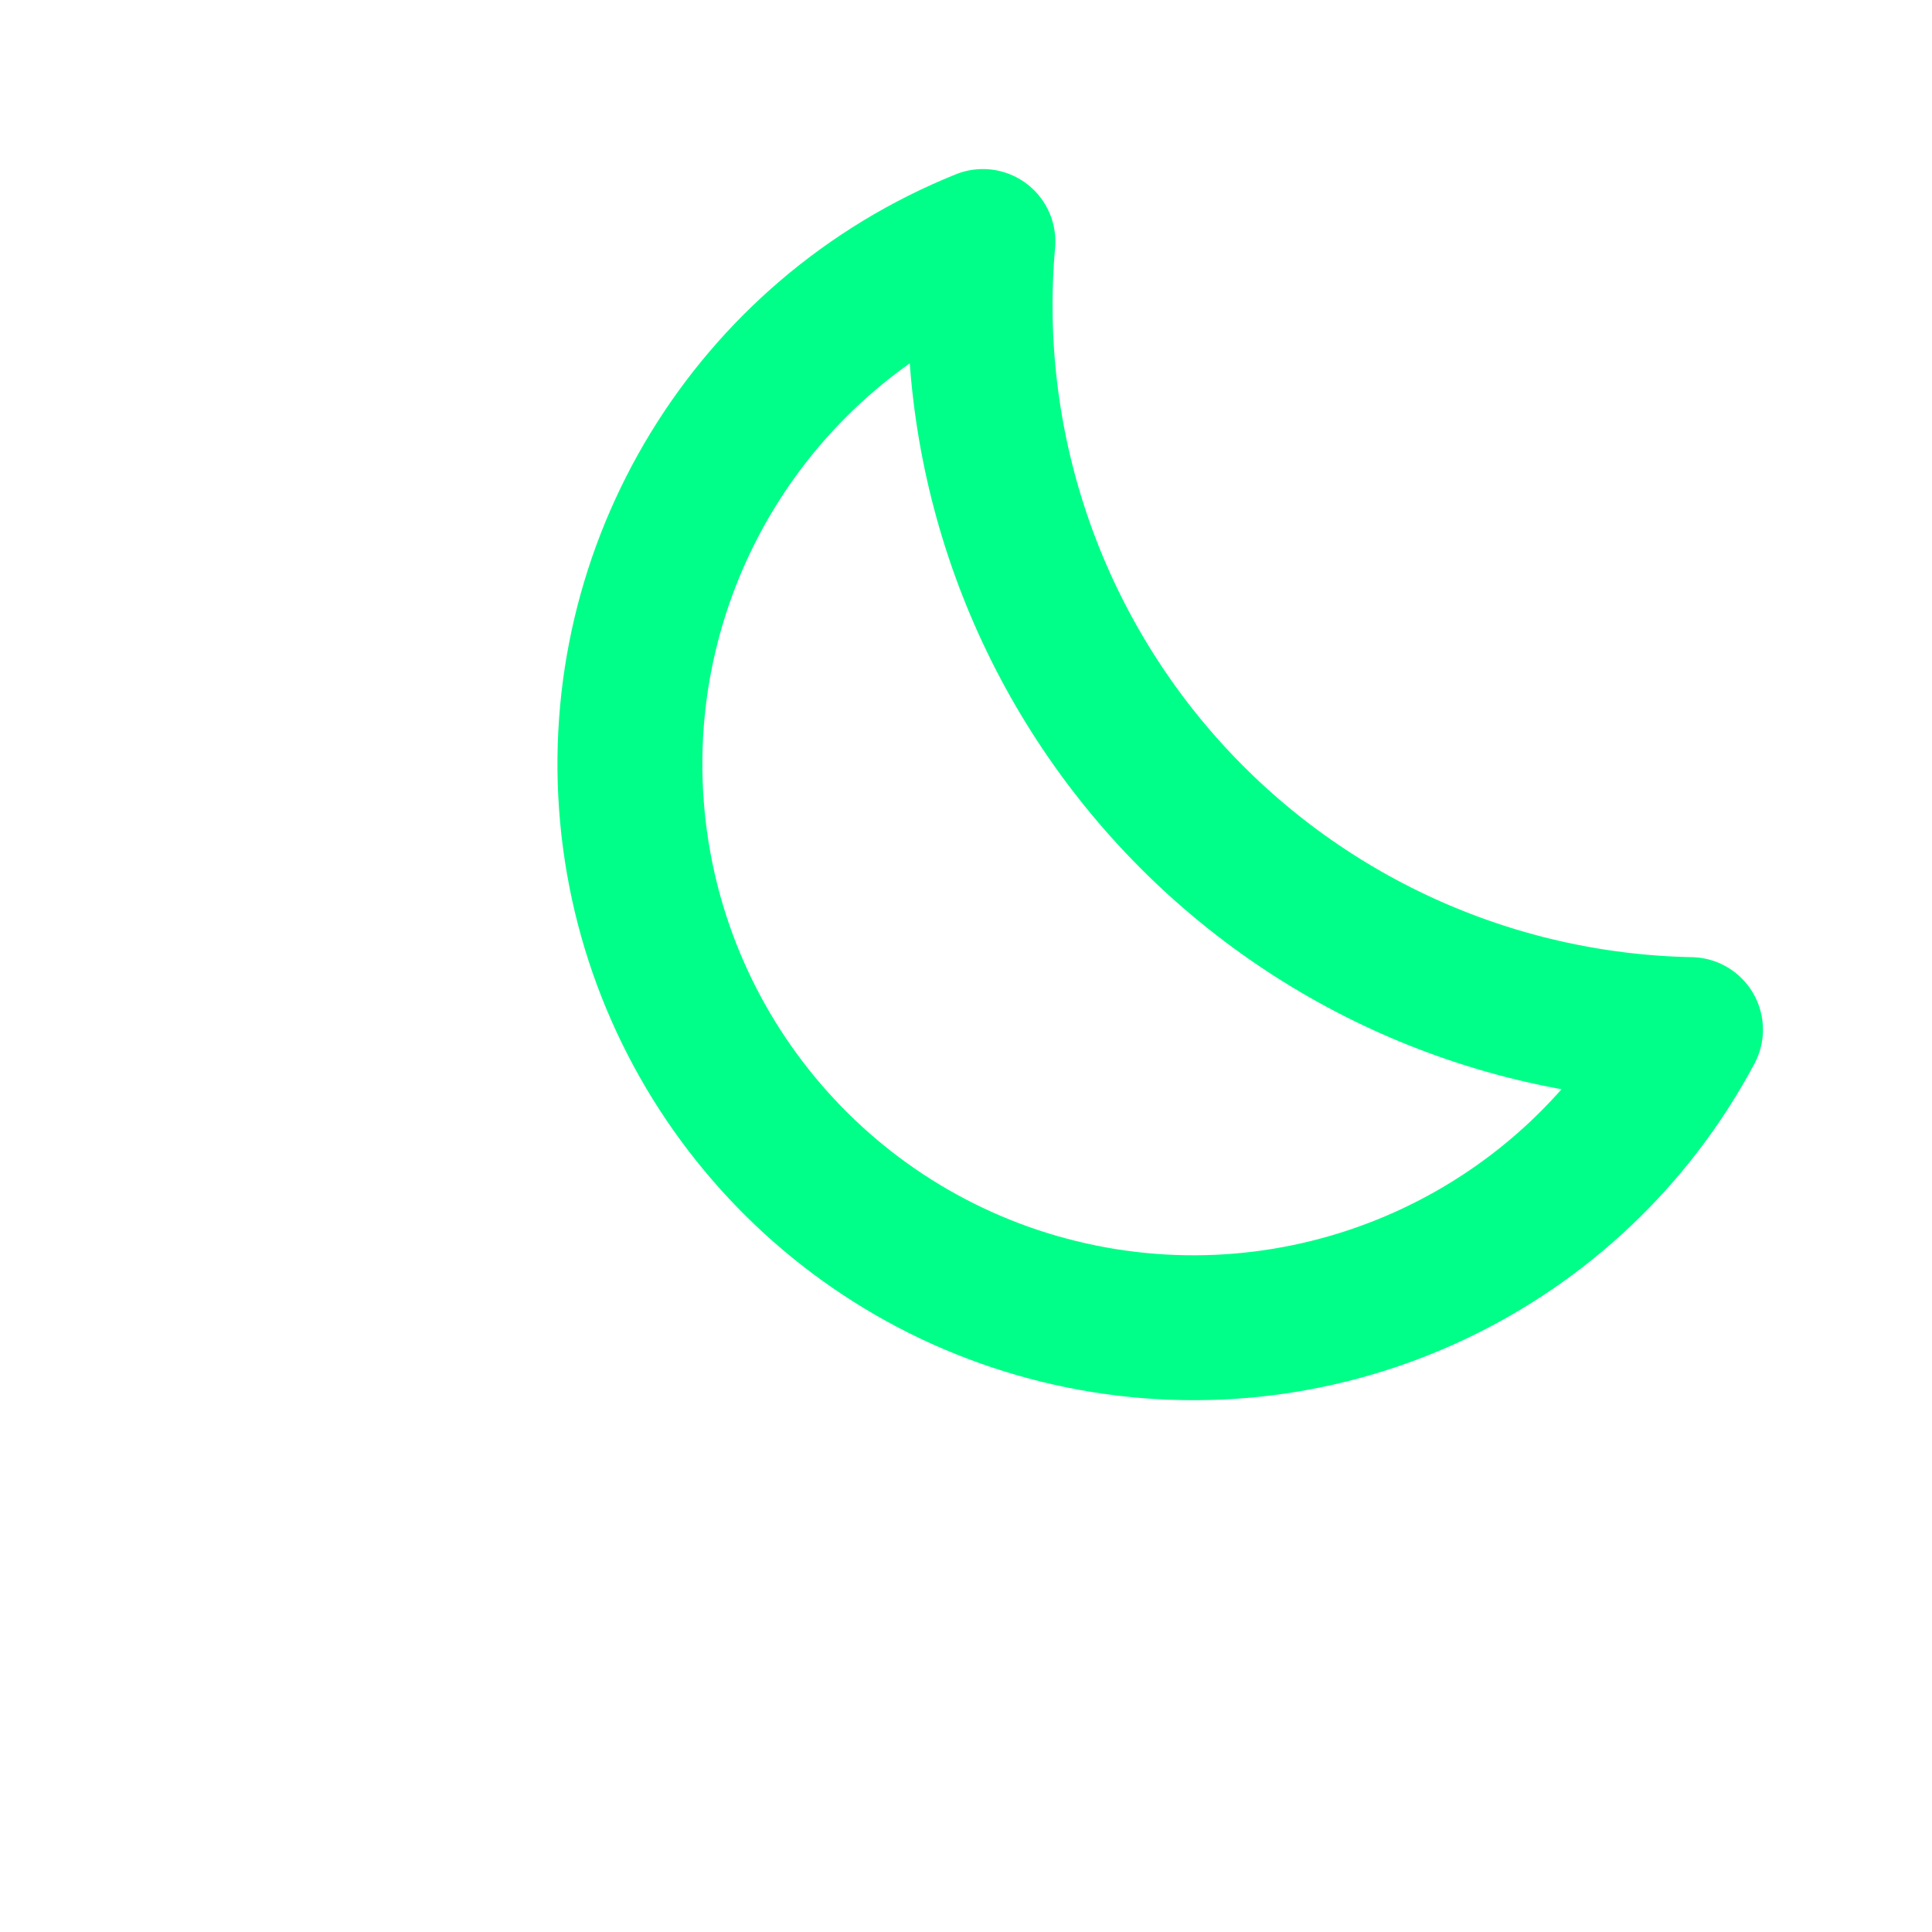
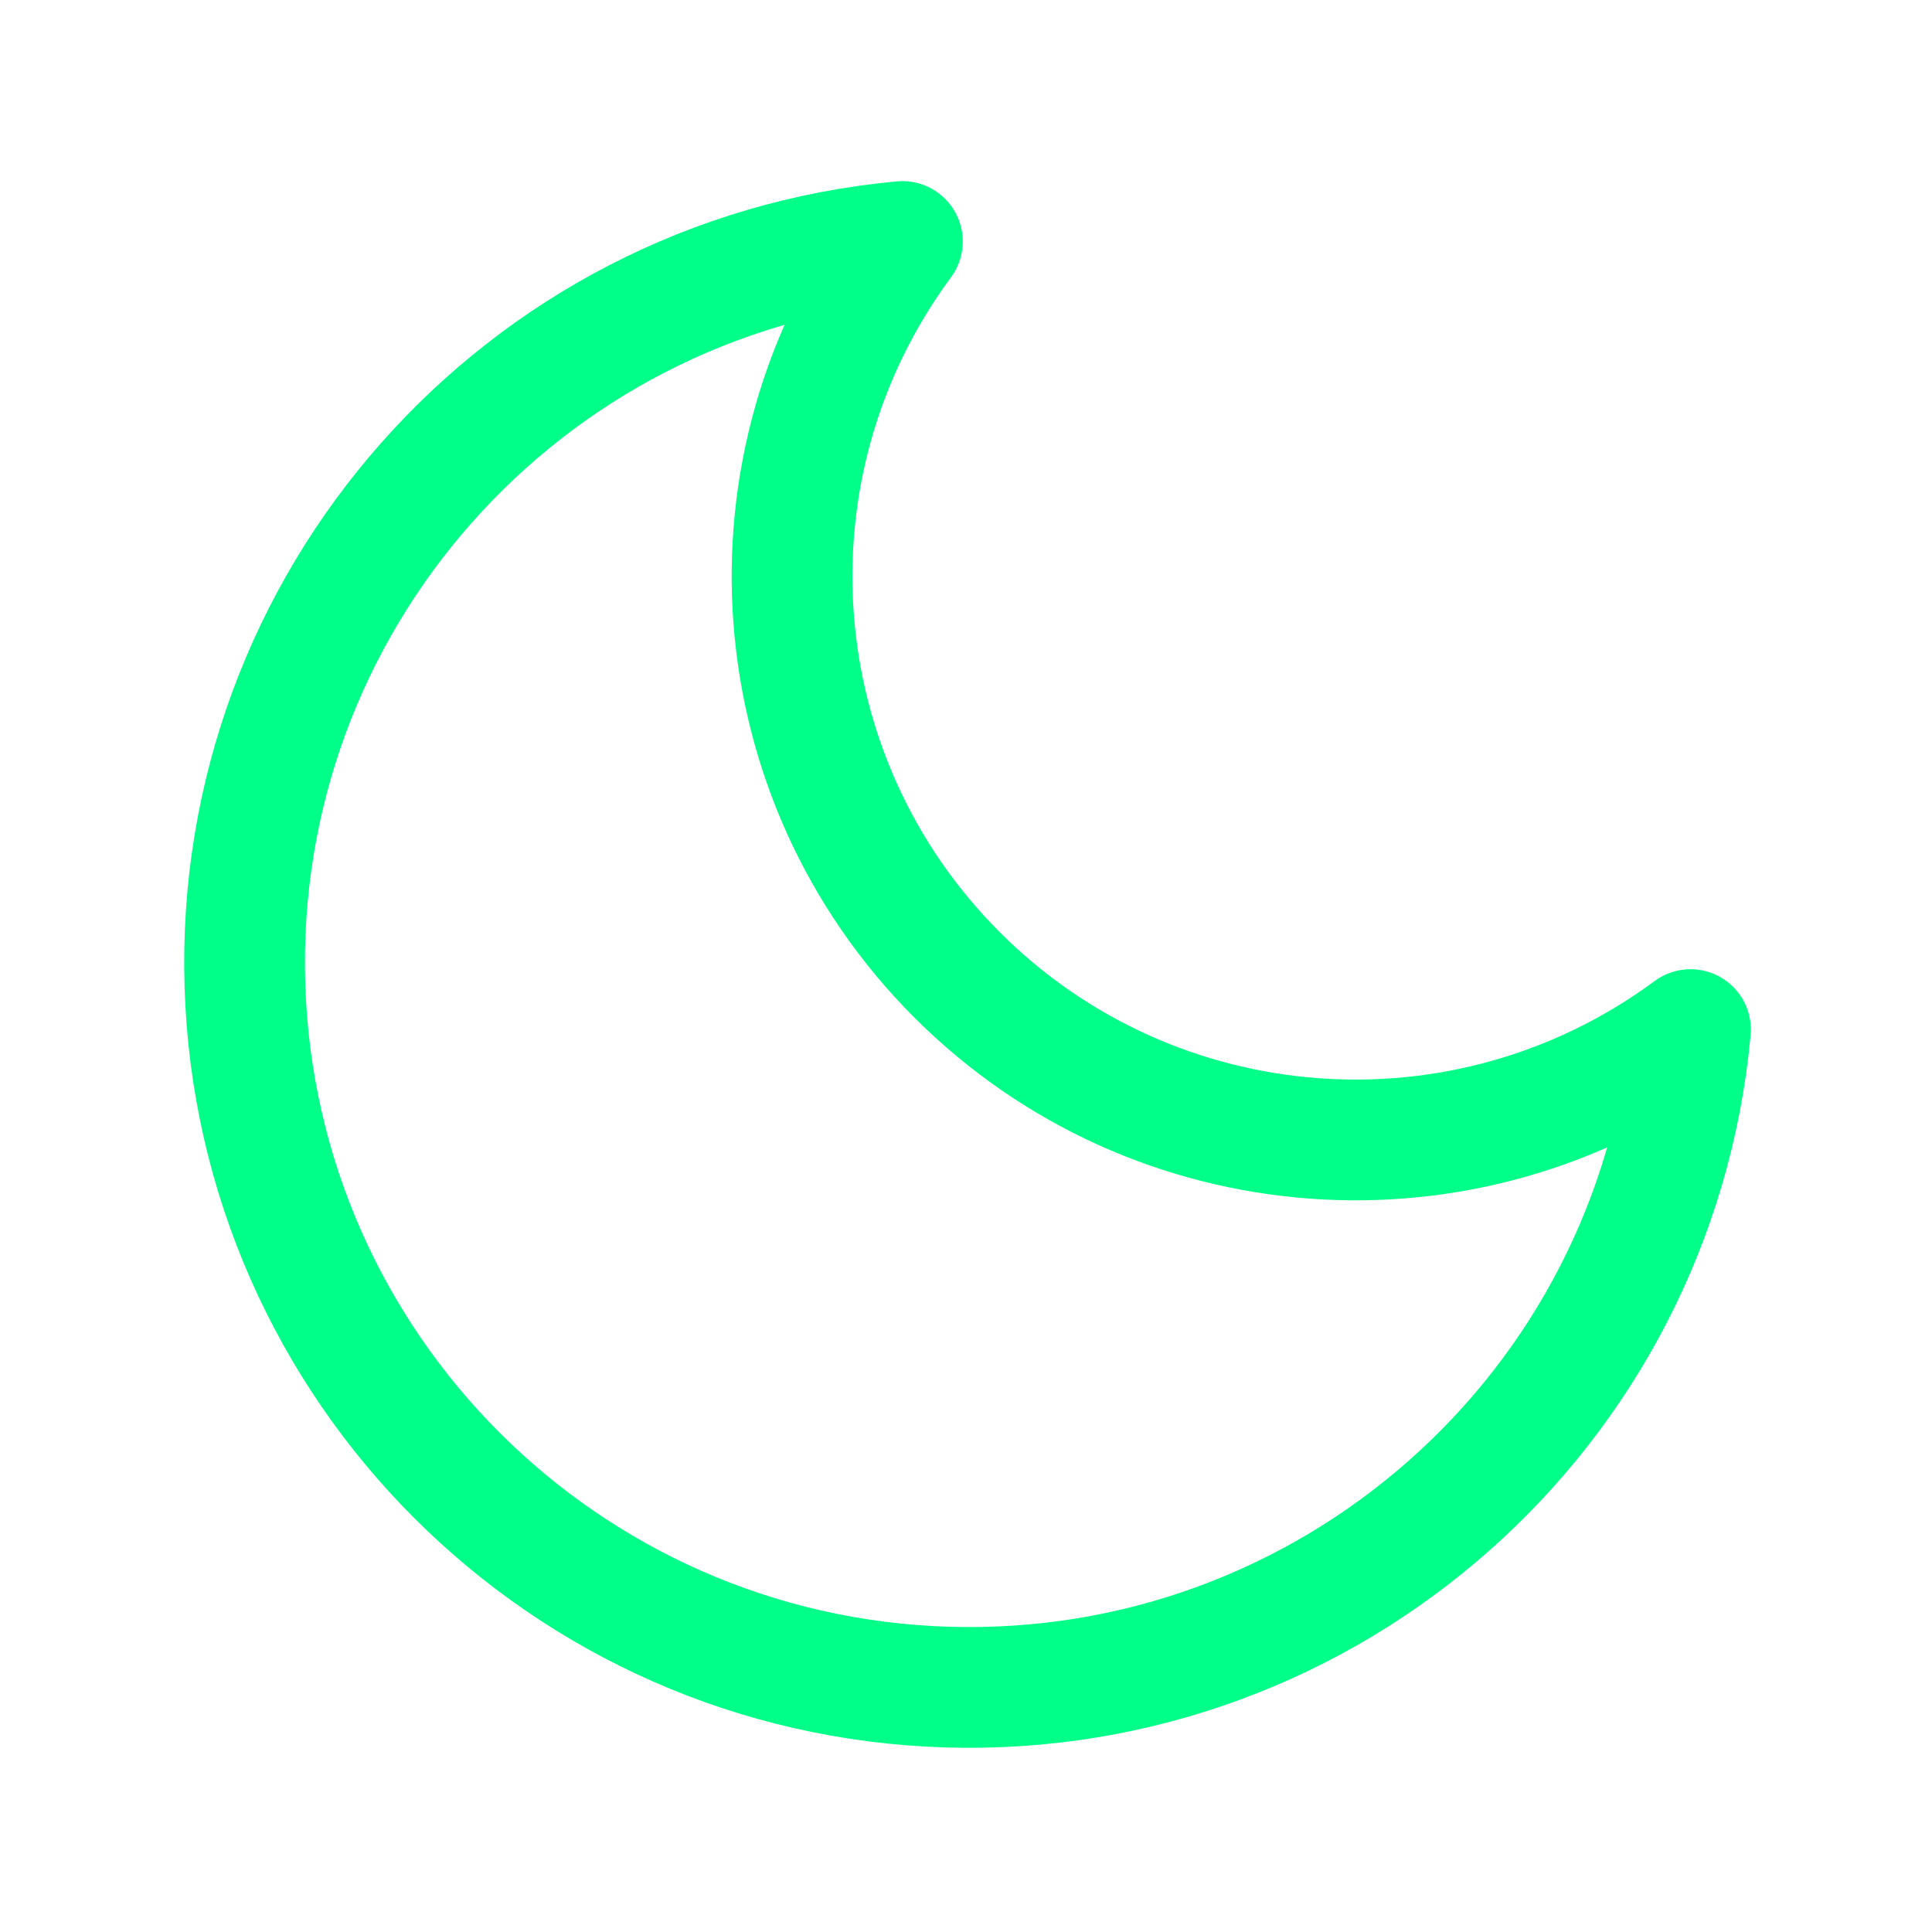
- <svg xmlns="http://www.w3.org/2000/svg" width="24" height="24" viewBox="0 0 24 24" fill="none" stroke="#00ff88" stroke-width="1.8" stroke-linecap="round" stroke-linejoin="round">
-   <path d="M21 12.79A9 9 0 0 1 12.21 3 7 7 0 1 0 21 12.79z" />
+ <svg xmlns="http://www.w3.org/2000/svg" width="24" height="24" viewBox="0 0 24 24" fill="none" stroke="#00ff88" stroke-width="1.5" stroke-linecap="round" stroke-linejoin="round">
+   <path d="M21 12.79A9 9 0 1 1 11.21 3 7 7 0 0 0 21 12.79z" />
</svg>
